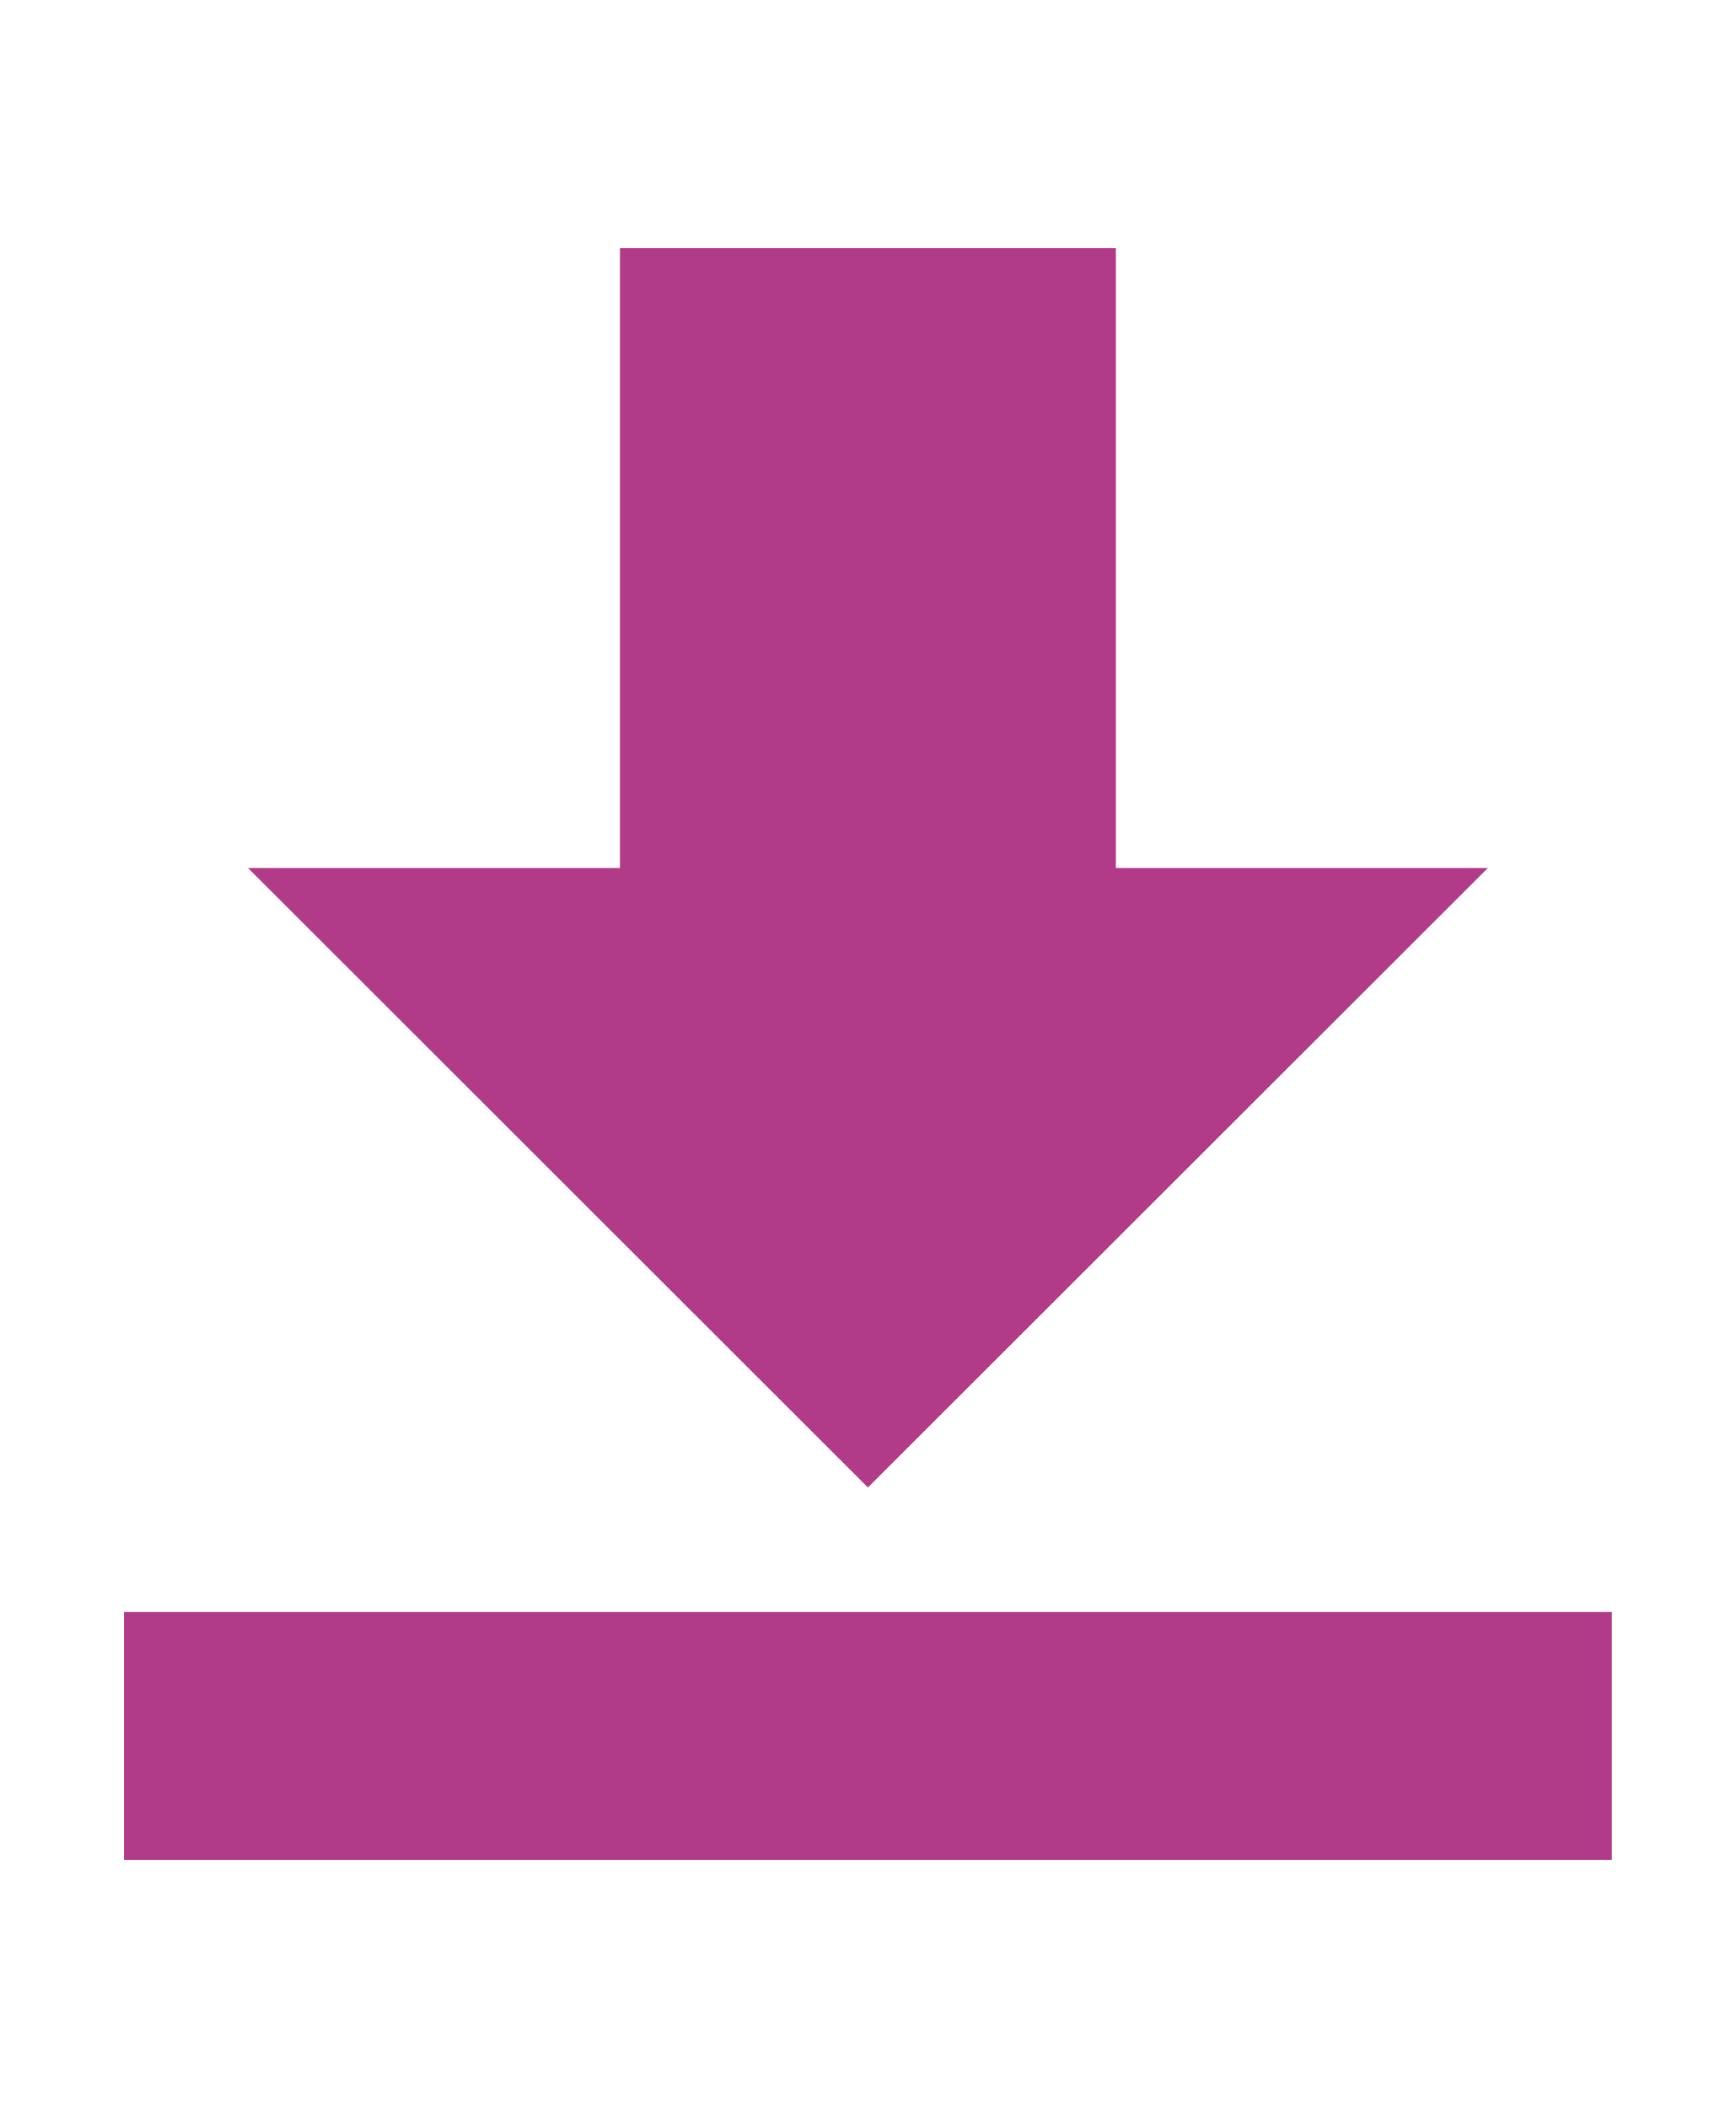
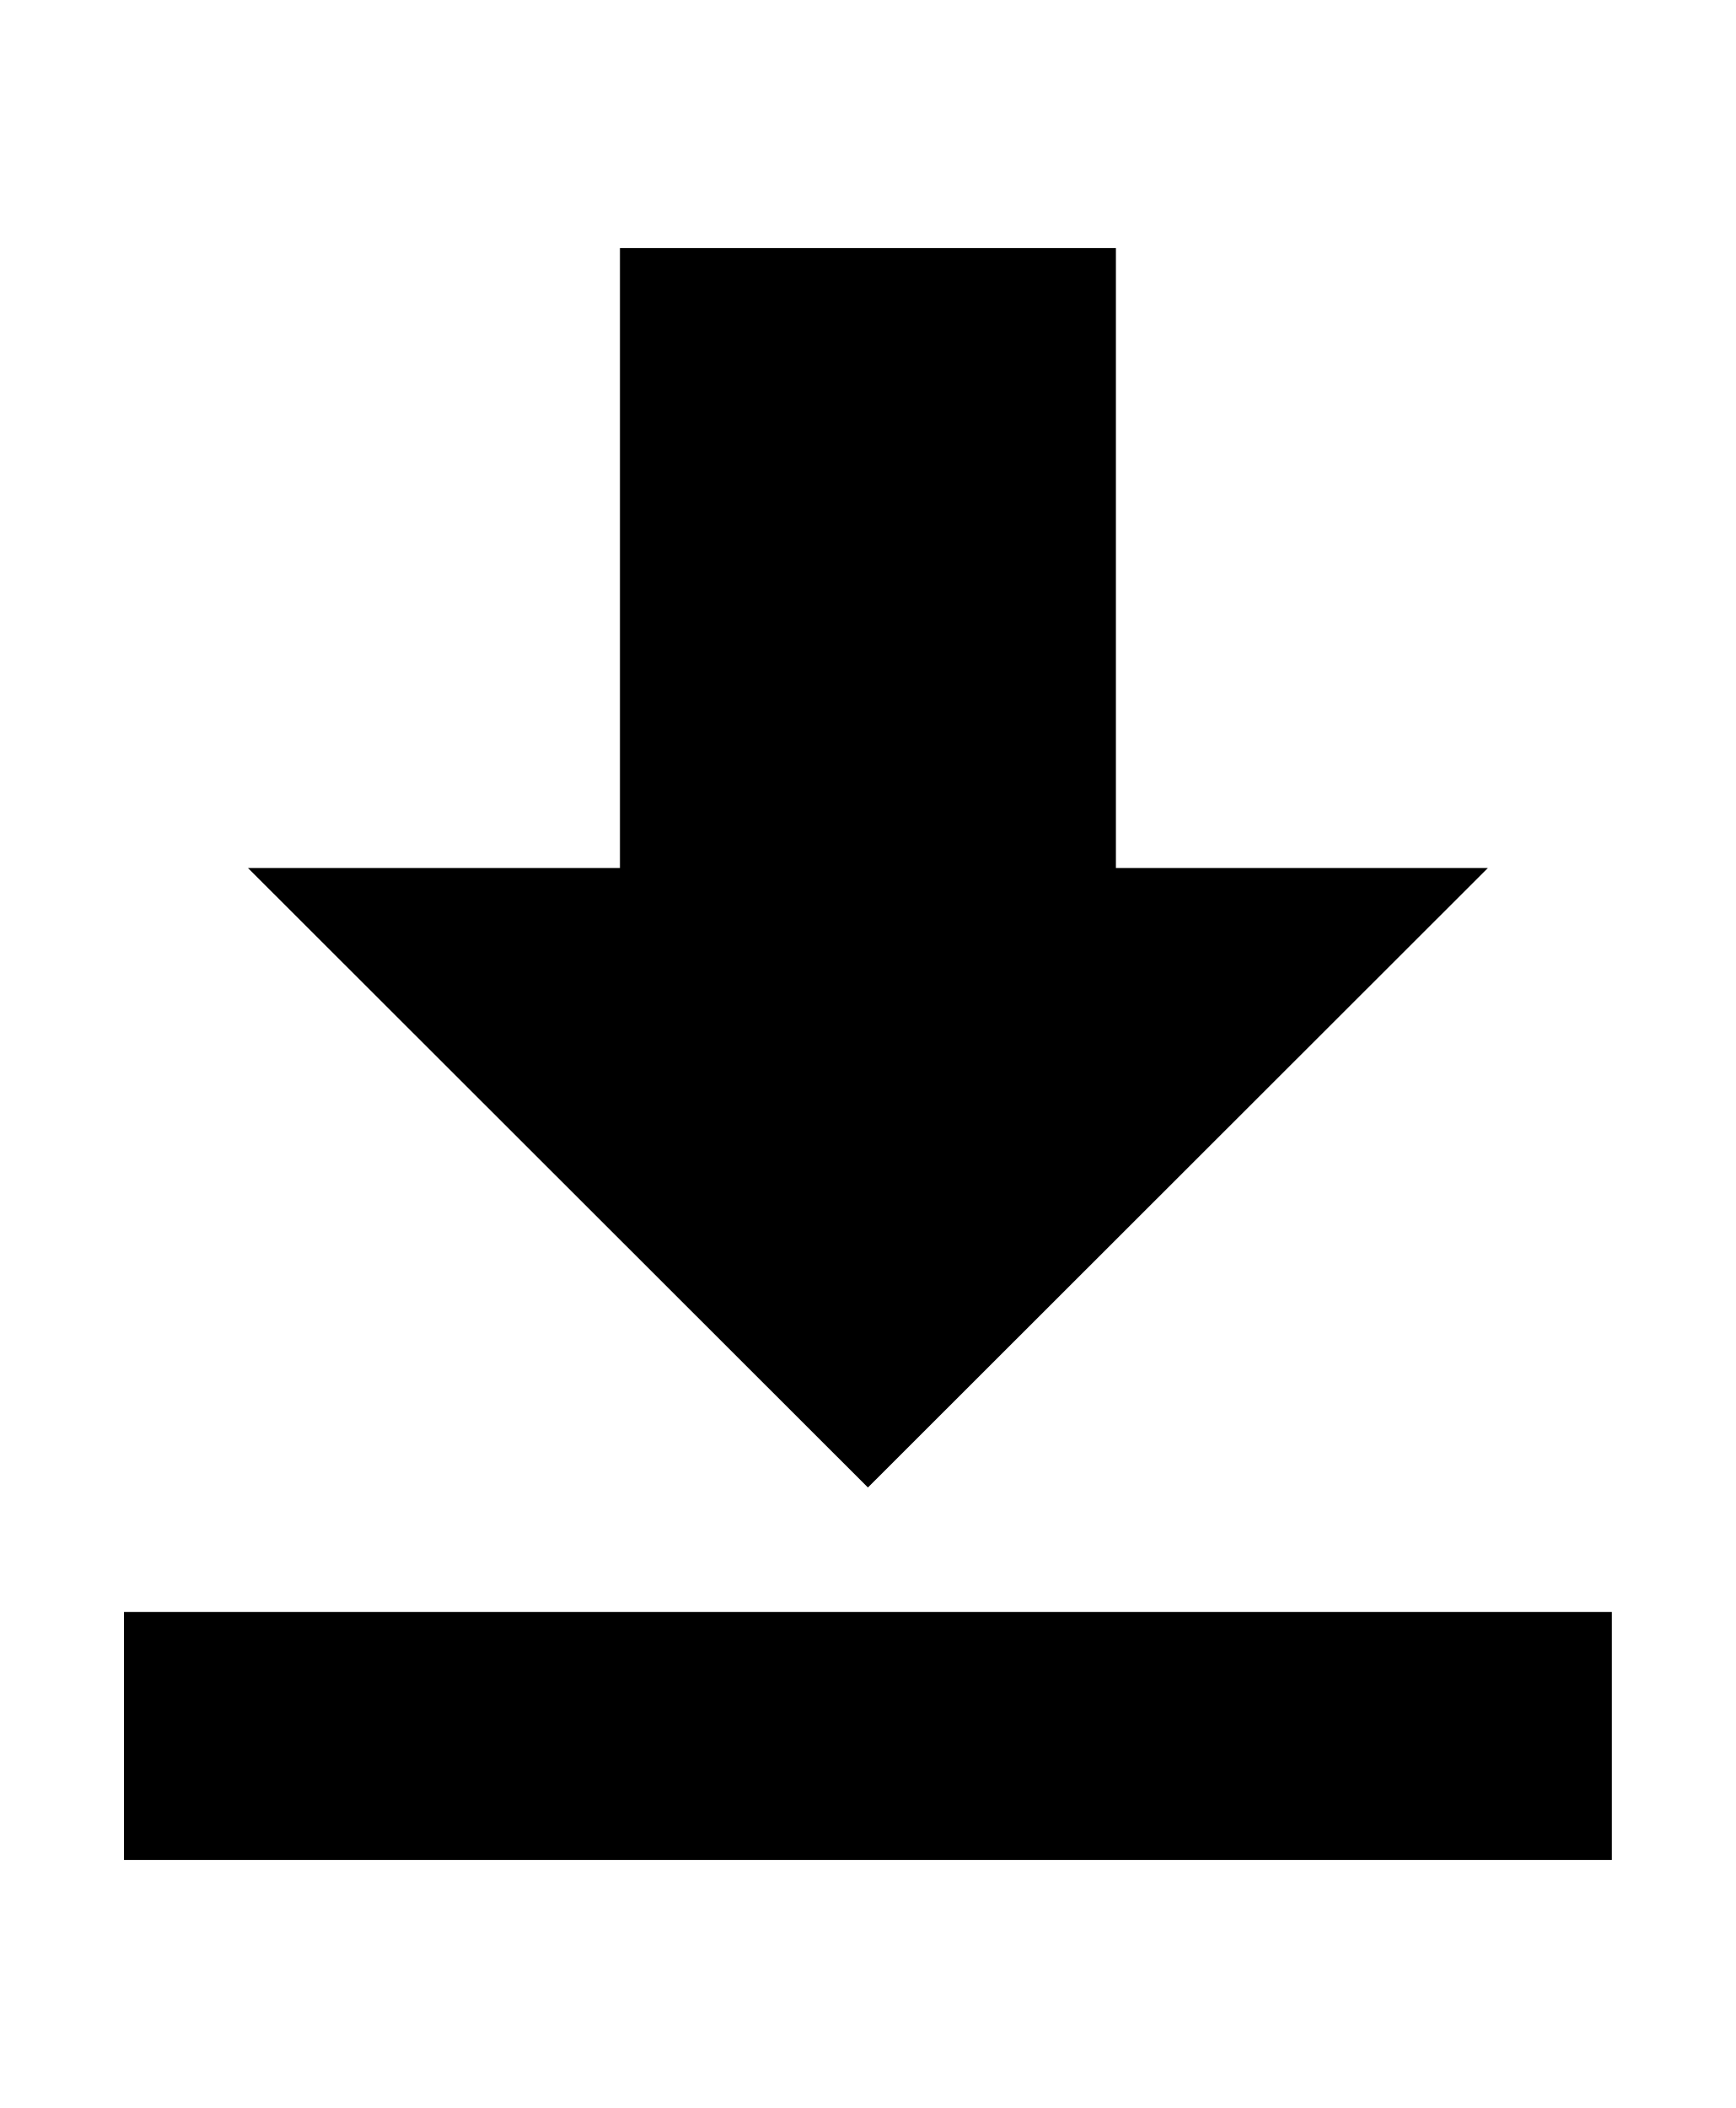
- <svg xmlns="http://www.w3.org/2000/svg" width="14px" height="17px" viewBox="0 0 14 17" version="1.1">
-   <g fill="#B13B89">
-     <rect id="Rectangle-11" x="1" y="13" width="12" height="2" />
-     <polygon id="Path-21" points="5 2 9 2 9 7 12 7 7 11.996 2 7 5 7" />
-   </g>
+ <svg xmlns="http://www.w3.org/2000/svg" width="14" height="17" viewBox="0 0 14 17" fill="currentColor">
+   <rect x="1" y="13" width="12" height="2" />
+   <polygon points="5 2 9 2 9 7 12 7 7 11.996 2 7 5 7" />
</svg>
